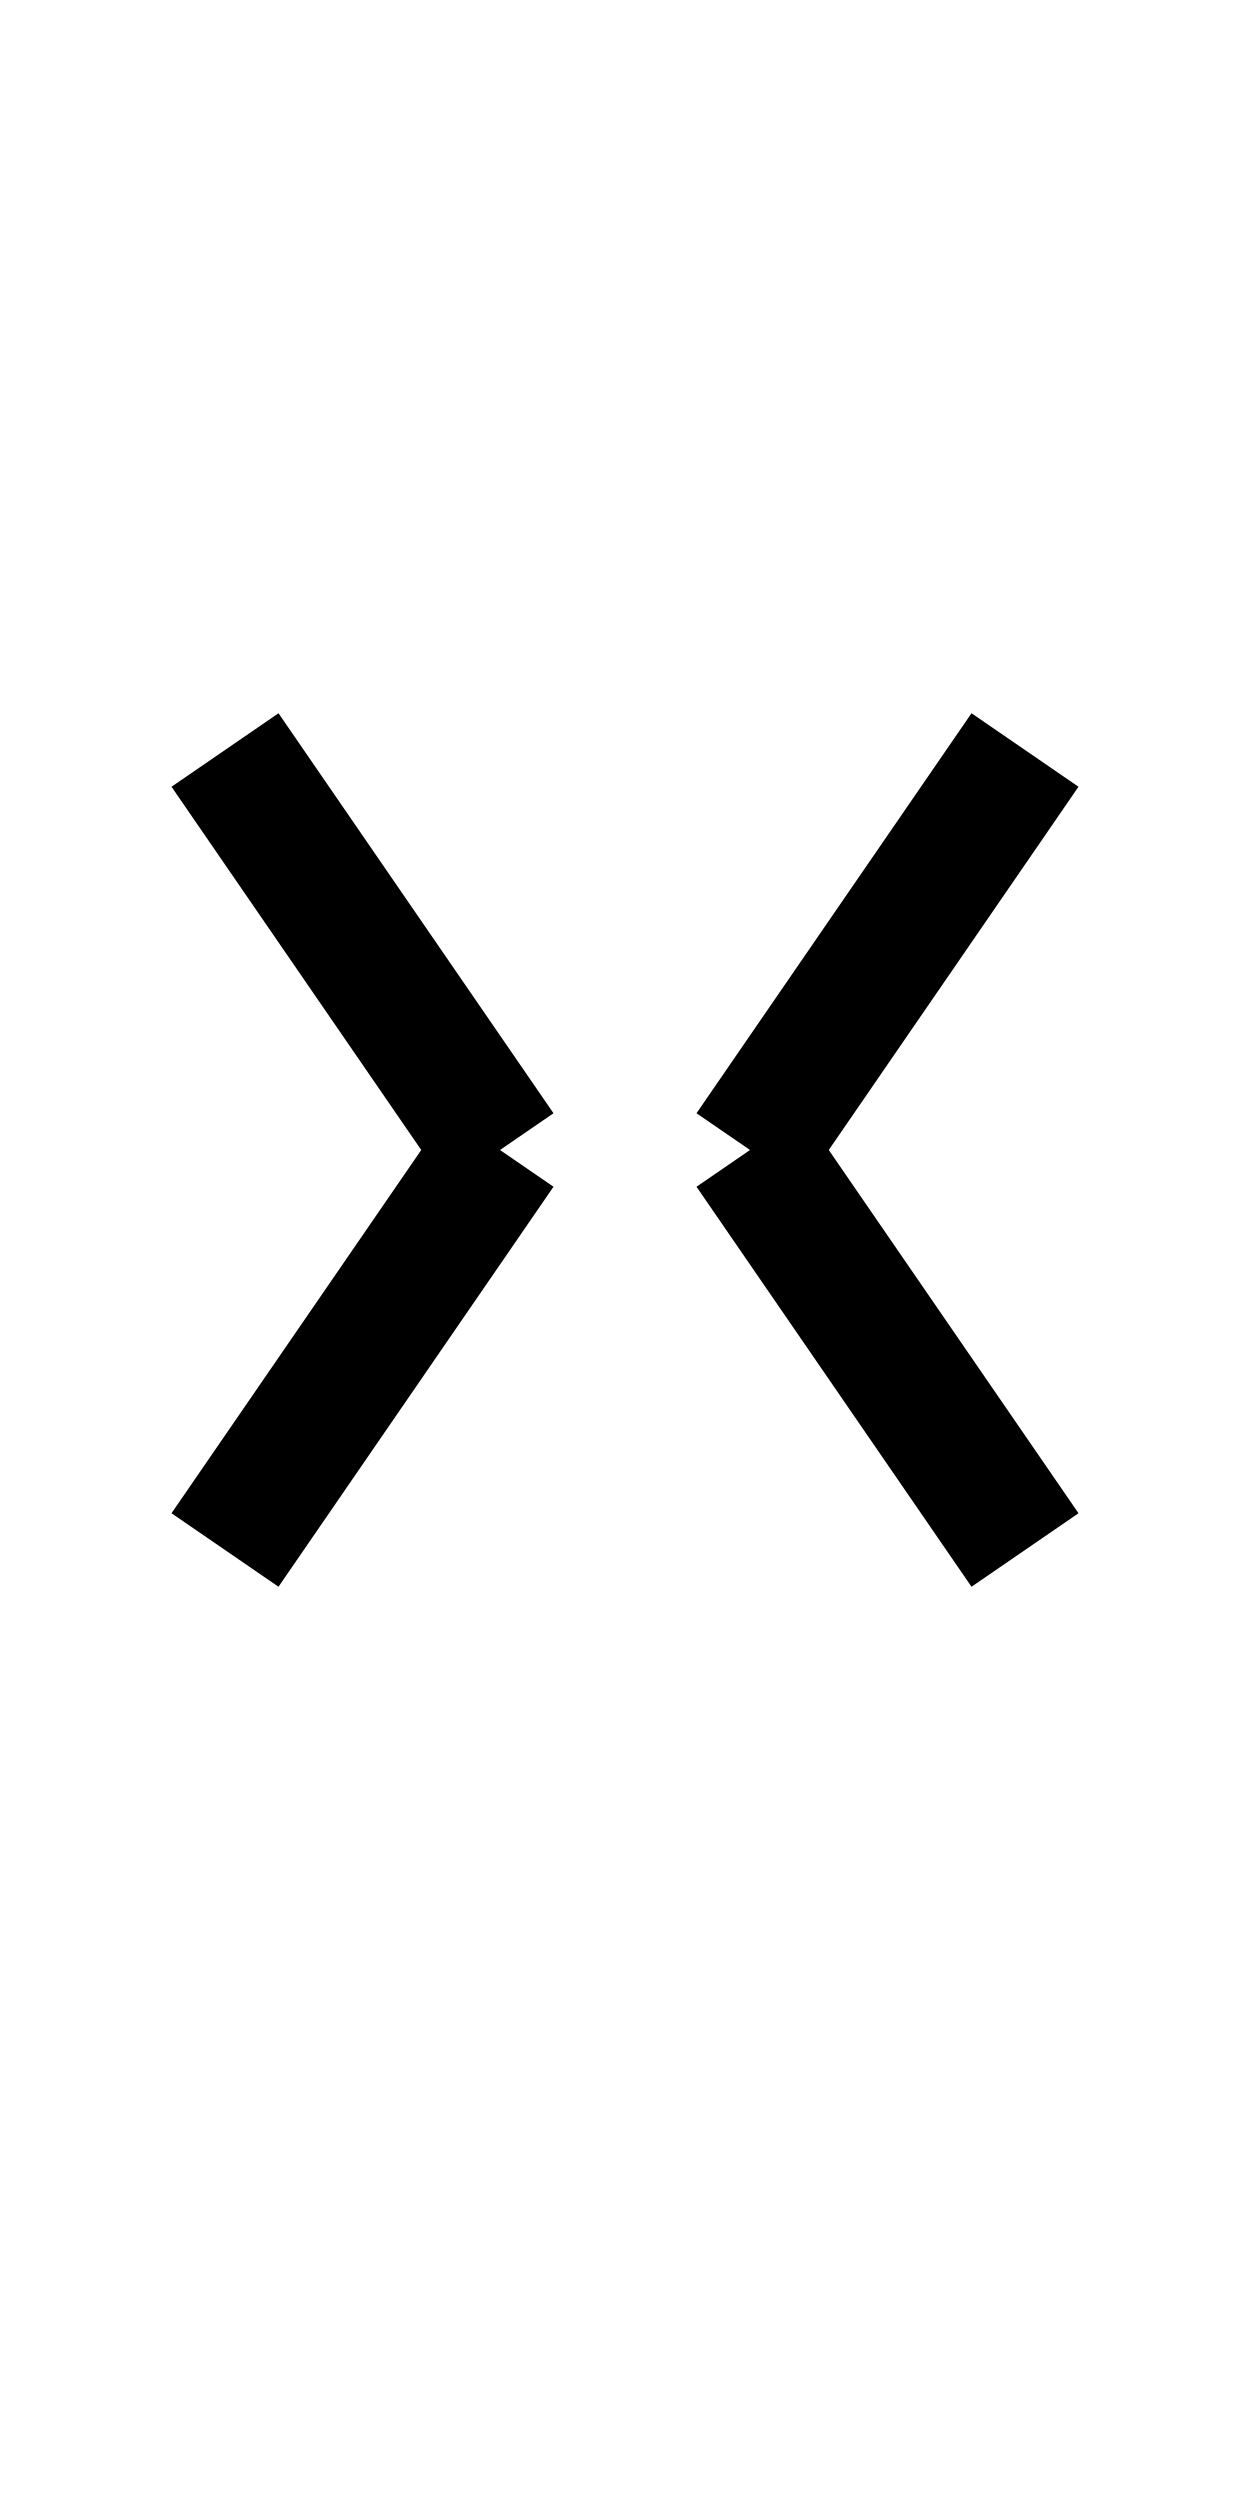
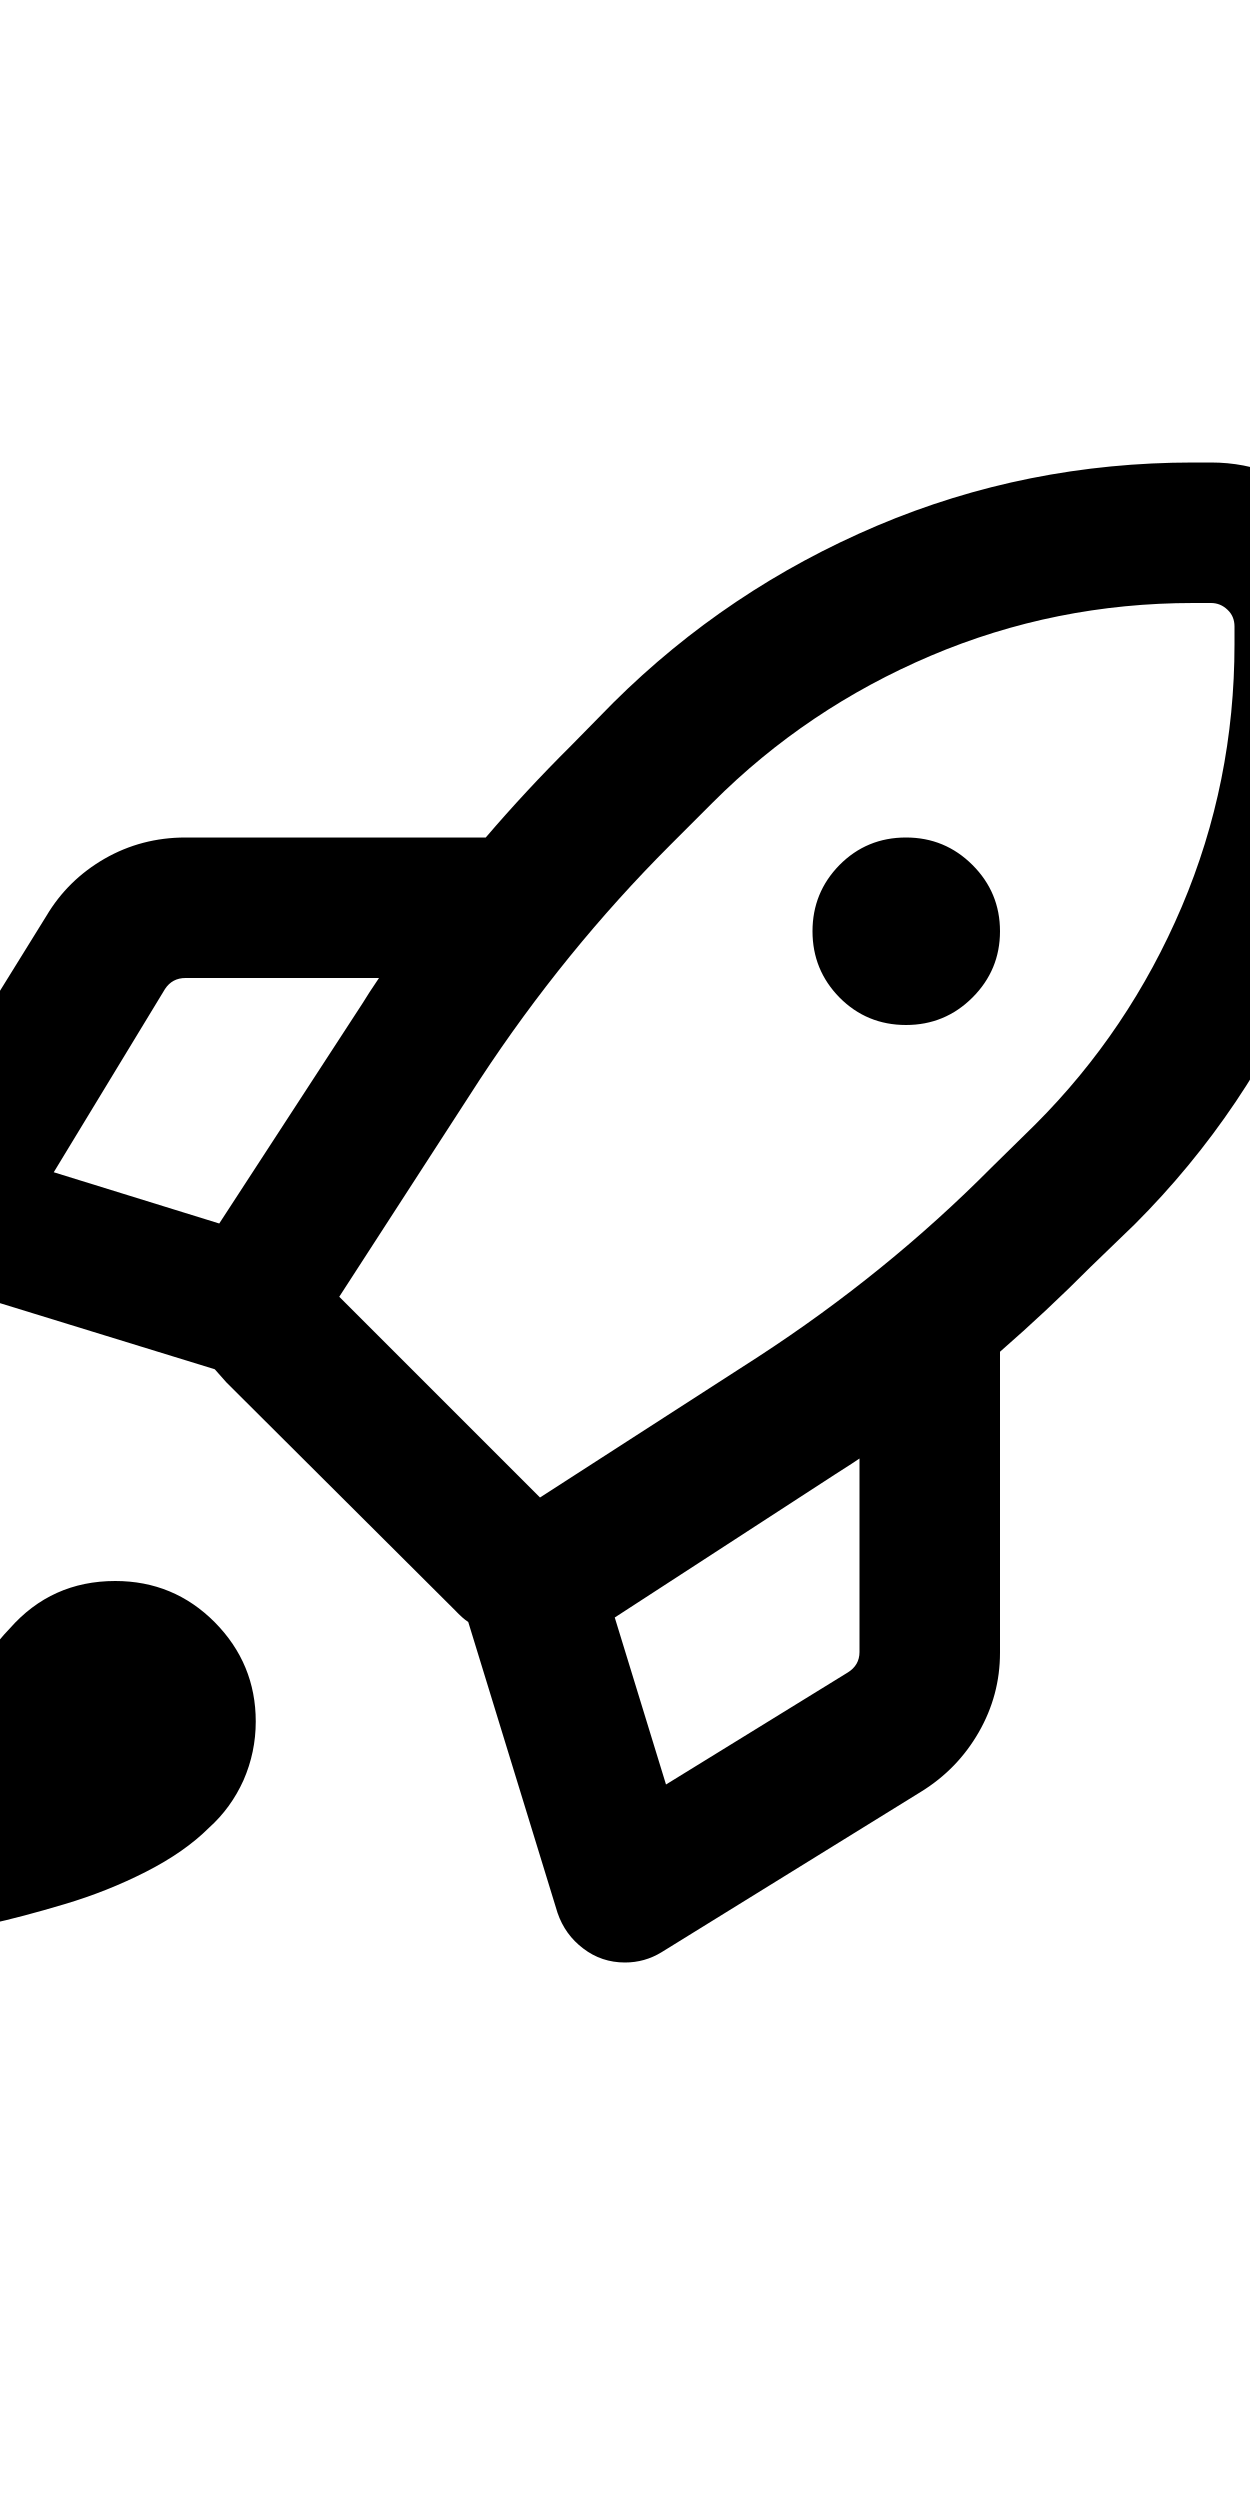
<svg xmlns="http://www.w3.org/2000/svg" viewBox="0 0 500 1000" width="500" height="1000">
-   <path fill="currentColor" d="M111.4,285.3 L221.4,445.3 L178.6,474.7 L68.6,314.7ZM221.4,474.7 L111.4,634.7 L68.6,605.3 L178.6,445.3ZM431.4,314.7 L321.4,474.7 L278.6,445.3 L388.6,285.3ZM321.4,445.3 L431.4,605.3 L388.6,634.7 L278.6,474.7Z" />
+   <path fill="currentColor" d="M477.3 185.0Q410.5 185.0 350.8 210.3Q291.0 235.7 245.3 281.1L228.3 298.4Q210.4 316.2 194.3 335.0H74.2Q56.6 335.0 41.8 343.5Q27.1 352.0 18.6 366.3L-45.9 470.4Q-50.0 477.1 -50.0 485.0Q-50.0 494.4 -44.3 501.8Q-38.6 509.3 -30.1 512.0L85.9 547.7Q87.7 549.7 90.6 553.0L182.0 644.1Q185.0 647.3 187.3 648.8L223.0 765.1Q226.0 773.9 233.3 779.4Q240.6 785.0 250.0 785.0Q257.9 785.0 264.6 780.9L368.4 716.7Q383.0 707.7 391.5 692.9Q400.0 678.1 400.0 661.1V540.7Q418.8 524.3 436.3 506.7L453.9 489.7Q499.3 444.3 524.7 384.4Q550.0 324.5 550.0 257.7V250.6Q550.0 223.4 530.7 204.2Q511.3 185.0 484.4 185.0ZM285.2 320.9Q322.7 283.4 372.3 262.3Q422.0 241.2 477.3 241.2H484.4Q488.2 241.2 491.0 243.9Q493.8 246.5 493.8 250.6V257.7Q493.8 313.0 472.7 362.7Q451.6 412.3 414.1 449.8L396.5 467.1Q354.6 509.3 303.3 542.7L216.0 599.0L135.7 518.7L192.0 431.7Q225.7 380.4 268.2 337.9ZM83.6 731.1Q92.4 723.2 97.4 712.1Q102.3 700.9 102.3 688.6Q102.3 665.5 85.9 648.9Q69.5 632.4 46.1 632.4Q20.6 632.4 3.9 651.4Q-5.5 661.1 -13.5 676.5Q-21.6 691.8 -26.6 709.1Q-31.5 726.4 -34.3 739.2Q-37.1 751.9 -38.9 764.2V765.4Q-38.9 769.2 -36.5 771.5Q-34.2 774.2 -30.7 774.2H-28.9Q-16.9 772.4 -4.2 769.6Q8.6 766.8 25.7 761.7Q42.9 756.6 58.4 748.7Q73.9 740.8 83.6 731.1ZM343.8 583.4V660.8Q343.8 666.1 339.1 669.0L266.4 713.8L245.9 647.0L333.8 589.9Q342.6 584.3 343.8 583.4ZM87.7 489.4 21.5 468.9 66.0 395.6Q68.9 391.2 74.2 391.2H151.6Q147.2 397.7 145.1 401.2ZM400.0 372.5Q400.0 357.0 389.0 346.0Q378.0 335.0 362.4 335.0Q346.7 335.0 335.8 346.0Q325.0 357.0 325.0 372.5Q325.0 388.0 335.8 399.0Q346.7 410.0 362.4 410.0Q378.0 410.0 389.0 399.0Q400.0 388.0 400.0 372.5Z" />
</svg>
